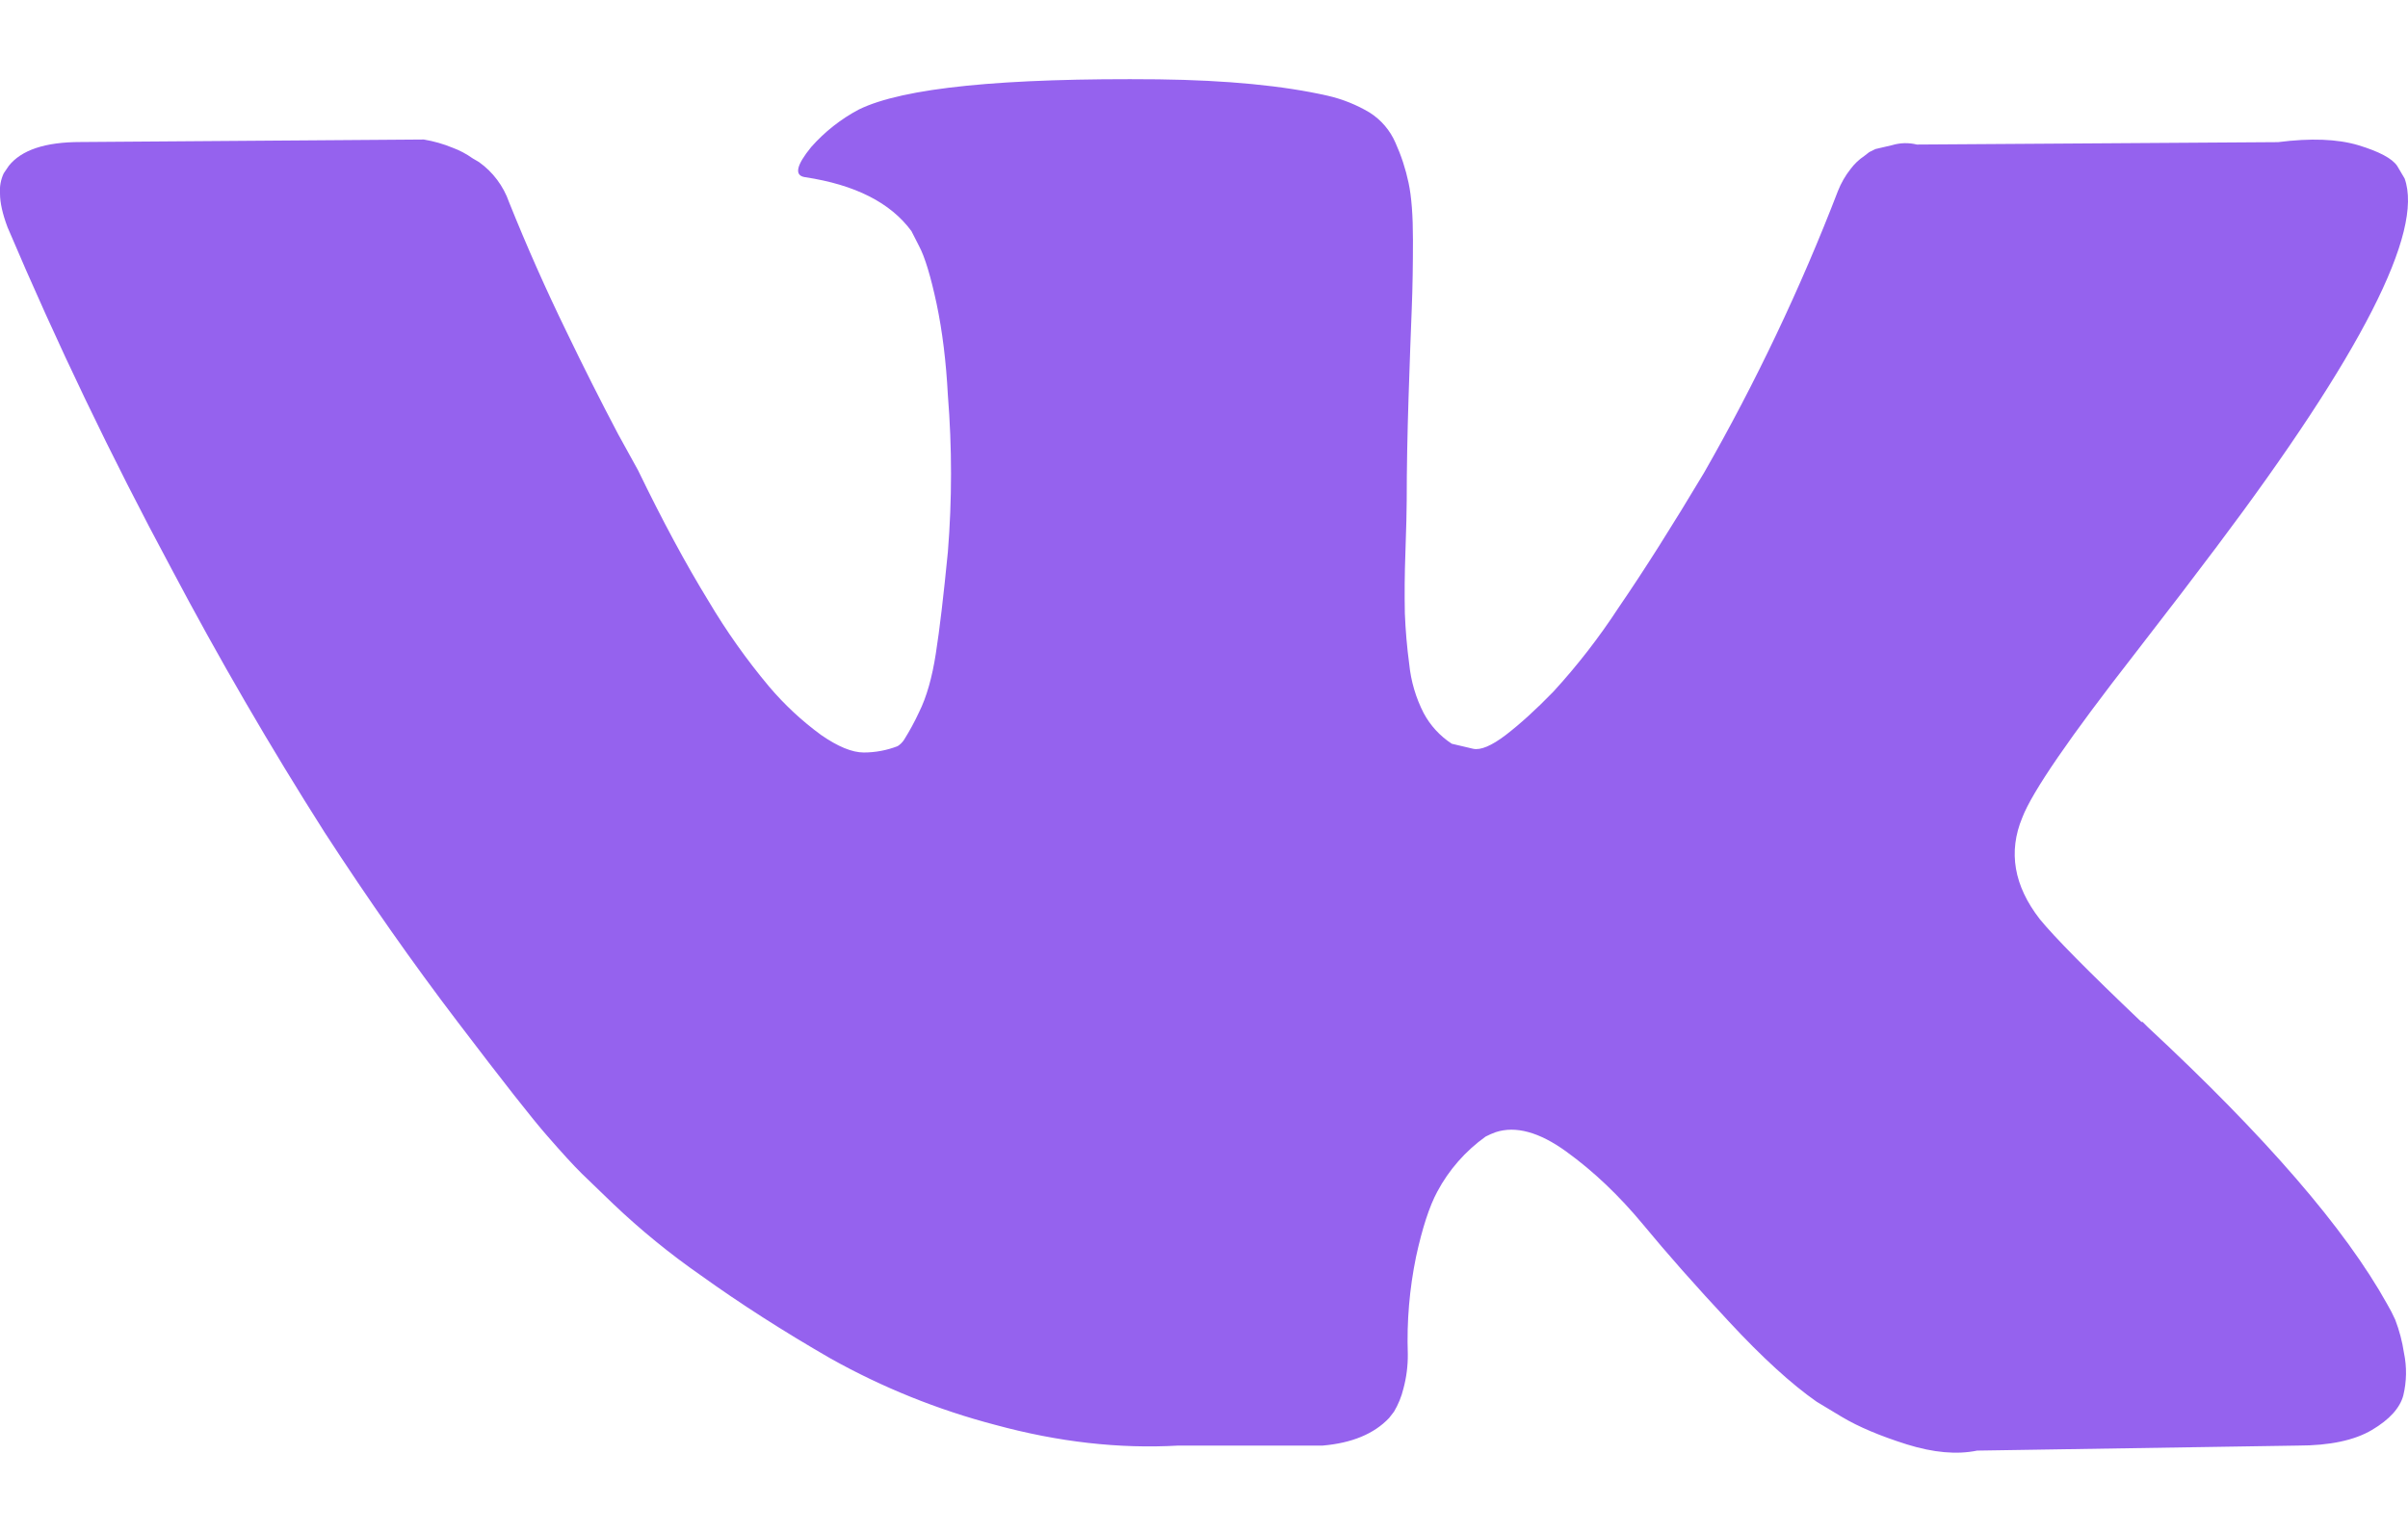
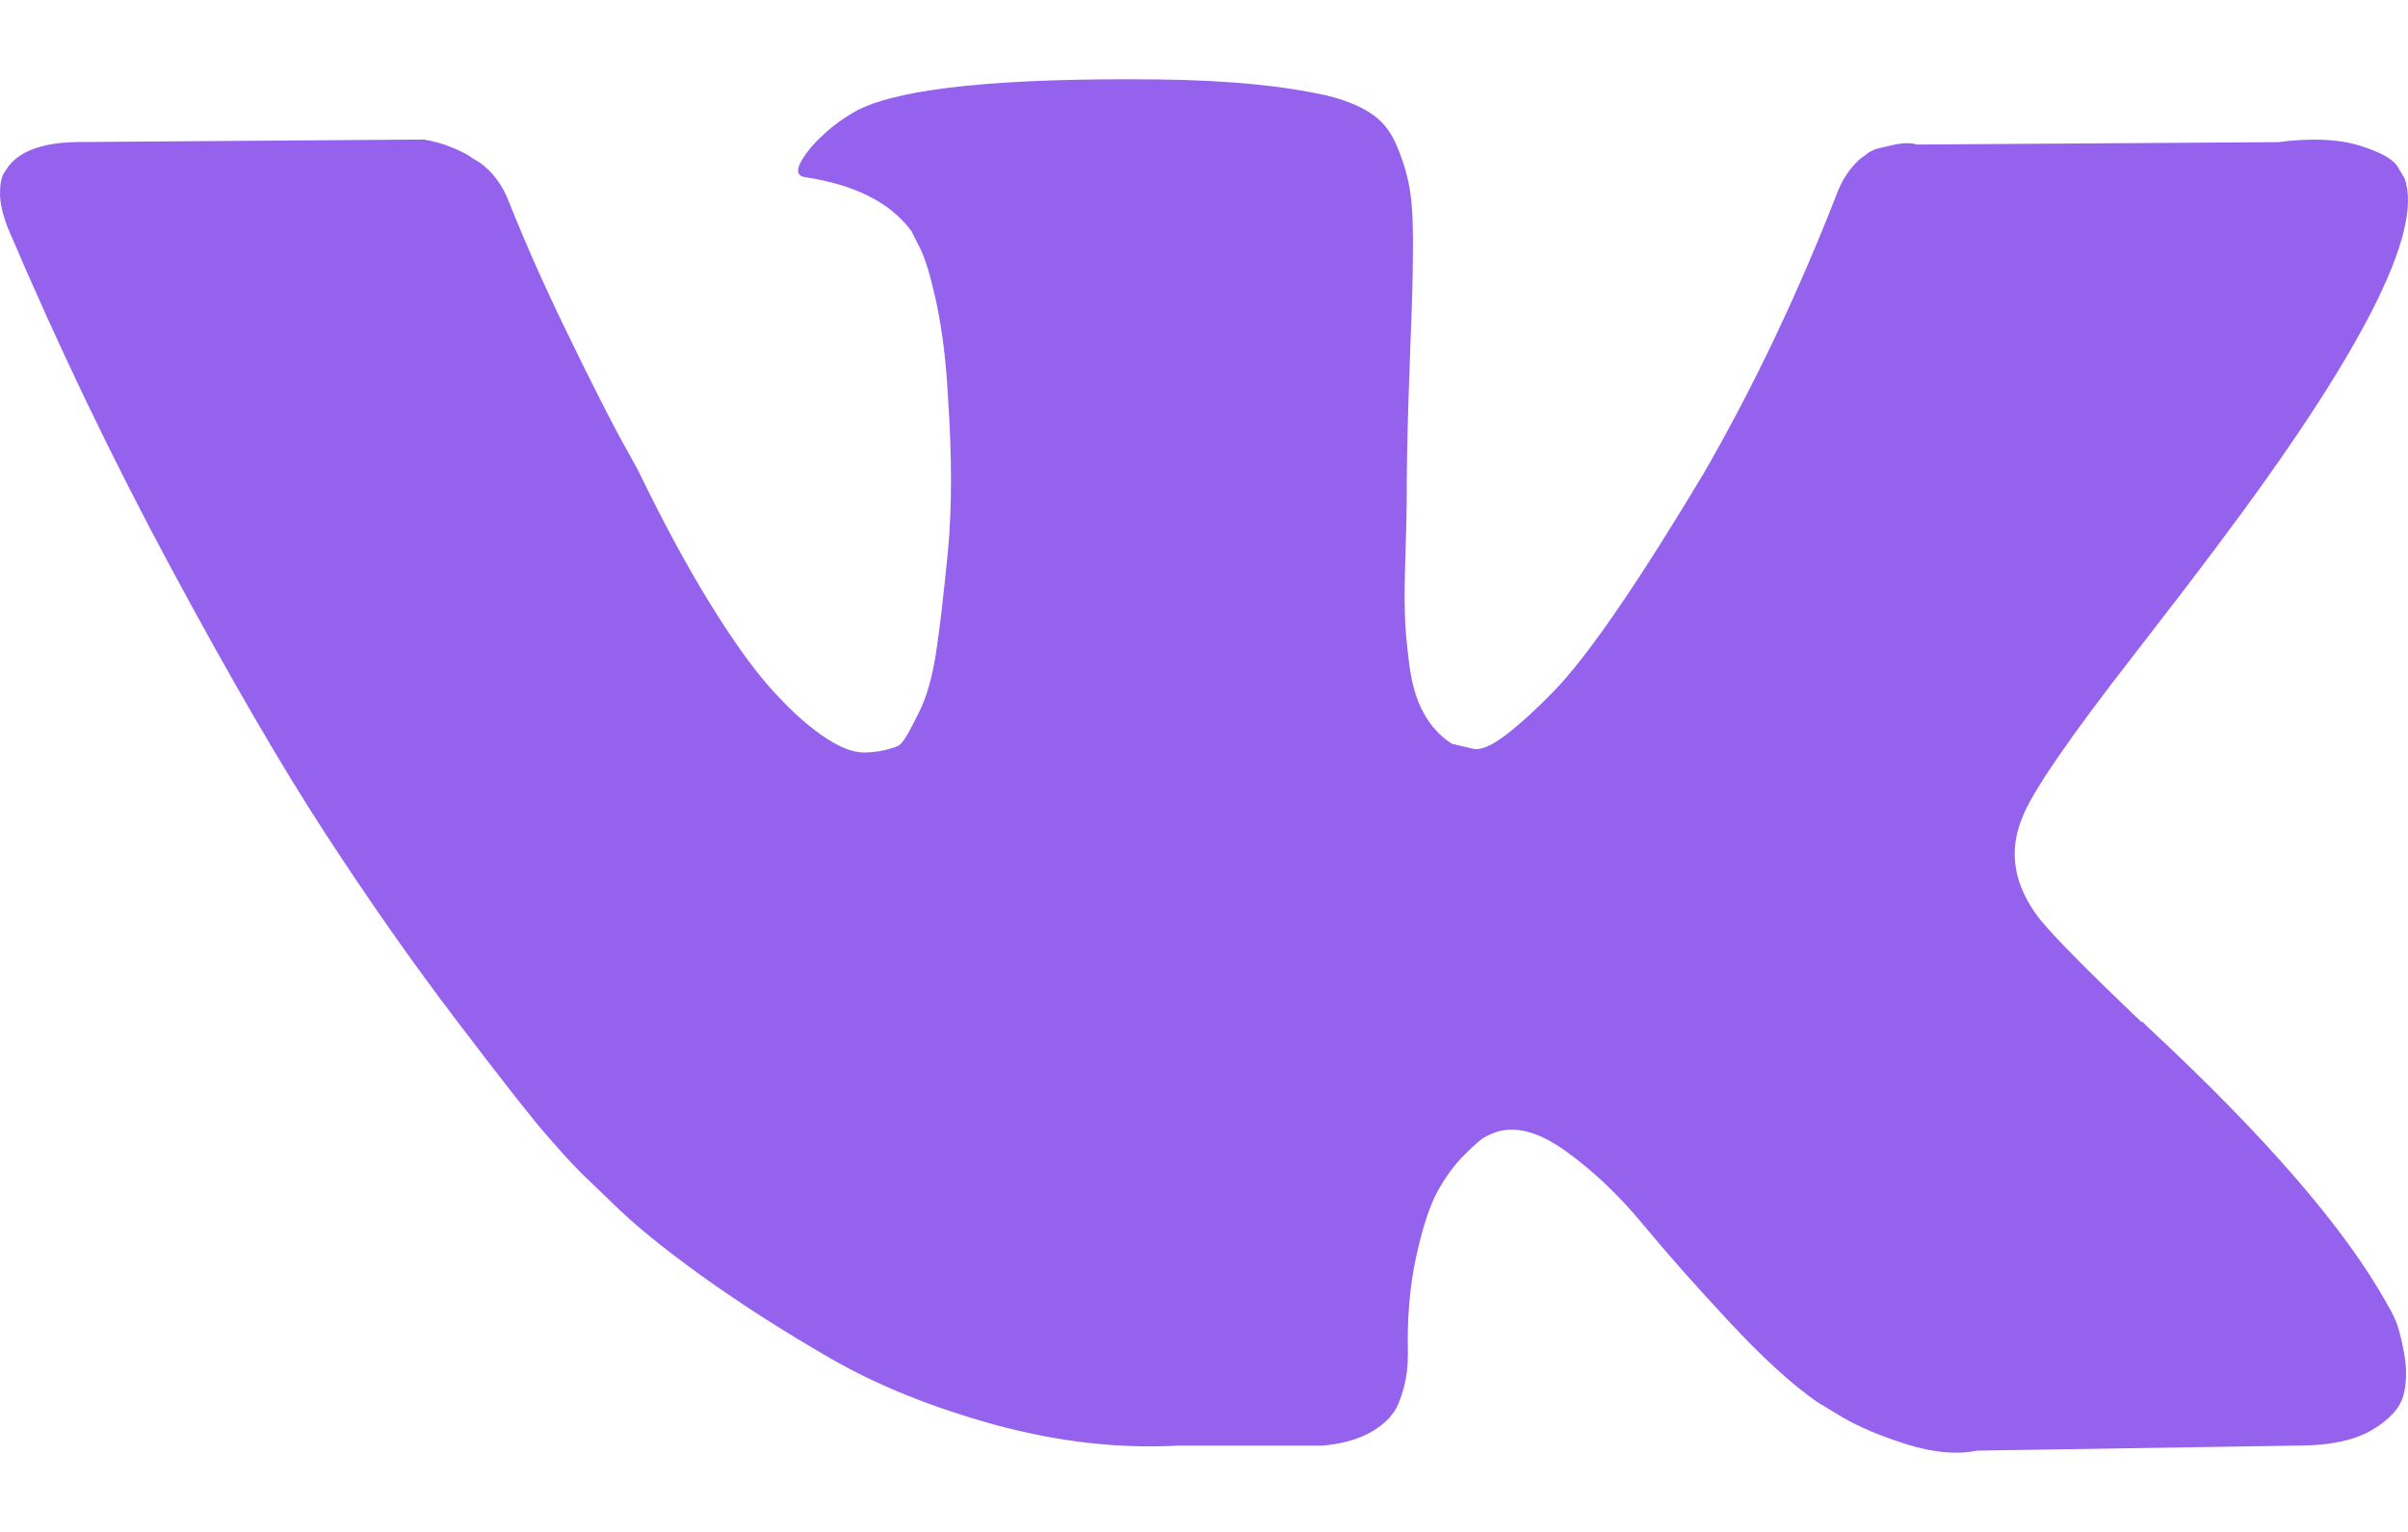
- <svg xmlns="http://www.w3.org/2000/svg" width="22" height="14" fill="none">
-   <path d="M21.883 12.06a1.505 1.505 0 00-.074-.143c-.382-.688-1.111-1.531-2.188-2.532l-.023-.023-.011-.011-.012-.012h-.011c-.489-.465-.798-.779-.928-.939-.237-.305-.29-.615-.16-.928.091-.237.435-.737 1.03-1.5.314-.405.562-.73.745-.974 1.321-1.756 1.894-2.879 1.718-3.367l-.068-.115c-.046-.068-.164-.131-.355-.189-.191-.057-.436-.066-.733-.028l-3.3.022a.428.428 0 00-.228.006l-.15.035-.057.028-.045.035a.508.508 0 00-.126.12.787.787 0 00-.115.2 18.72 18.72 0 01-1.225 2.578c-.283.473-.542.884-.78 1.231a5.923 5.923 0 01-.595.767c-.16.165-.305.296-.435.396-.13.099-.23.141-.298.126a8.342 8.342 0 01-.195-.046.761.761 0 01-.257-.28 1.256 1.256 0 01-.132-.448 4.903 4.903 0 01-.04-.464 9.701 9.701 0 01.005-.55c.008-.236.012-.397.012-.48 0-.29.006-.606.017-.946.012-.34.02-.609.029-.807.008-.199.011-.409.011-.63 0-.221-.013-.395-.04-.521a1.784 1.784 0 00-.12-.367.617.617 0 00-.235-.275 1.323 1.323 0 00-.383-.154c-.405-.092-.92-.142-1.547-.15-1.42-.014-2.333.077-2.738.276a1.55 1.55 0 00-.435.343c-.137.168-.156.26-.057.275.458.069.782.233.973.493l.07.137c.053.1.106.275.16.527.053.252.087.53.103.836a8.915 8.915 0 010 1.432c-.039.397-.075.706-.11.928-.034.221-.085.4-.154.538a2.273 2.273 0 01-.137.252.197.197 0 01-.058.057.858.858 0 01-.309.058c-.107 0-.237-.054-.39-.16a2.748 2.748 0 01-.475-.442 5.896 5.896 0 01-.555-.784c-.206-.336-.42-.733-.642-1.192l-.183-.332a28.575 28.575 0 01-.47-.933 17.998 17.998 0 01-.526-1.186.755.755 0 00-.275-.367l-.058-.034a.784.784 0 00-.183-.097 1.216 1.216 0 00-.263-.075l-3.139.023c-.32 0-.538.073-.653.218l-.046.068A.37.37 0 000 1.768c0 .084.023.187.069.309a37.802 37.802 0 001.495 3.116 34.79 34.79 0 001.403 2.416c.397.611.801 1.188 1.214 1.73.412.542.685.89.819 1.042.133.153.238.268.315.344L5.6 11a6.8 6.8 0 00.808.659c.355.255.748.507 1.18.756a6.4 6.4 0 001.506.607c.573.156 1.13.22 1.672.189h1.318c.267-.023.47-.107.607-.252l.045-.058a.762.762 0 00.086-.211 1.16 1.16 0 00.04-.315 3.778 3.778 0 01.075-.888c.057-.263.122-.462.194-.596a1.467 1.467 0 01.442-.504.762.762 0 01.091-.04c.183-.06.399-.002.647.178.249.18.481.401.7.665.217.263.478.559.784.887.305.329.573.573.802.733l.229.138c.152.091.351.175.595.252.244.076.458.095.642.057l2.932-.046c.29 0 .516-.048.676-.143.16-.095.255-.2.286-.315a.886.886 0 00.006-.39 1.439 1.439 0 00-.08-.303z" fill="#9562EE" />
+ <svg xmlns="http://www.w3.org/2000/svg" width="22" height="14" viewBox="0 0 22 14" fill="none">
+   <path d="M21.883 12.06C21.857 12.002 21.832 11.955 21.809 11.917C21.427 11.229 20.698 10.386 19.621 9.385L19.598 9.362L19.587 9.351L19.575 9.339H19.564C19.075 8.874 18.766 8.56 18.636 8.4C18.399 8.095 18.346 7.785 18.476 7.472C18.567 7.235 18.911 6.735 19.506 5.972C19.82 5.567 20.068 5.243 20.251 4.998C21.572 3.242 22.145 2.119 21.969 1.631L21.901 1.516C21.855 1.448 21.737 1.385 21.546 1.327C21.355 1.27 21.11 1.261 20.813 1.299L17.514 1.321C17.46 1.303 17.384 1.304 17.285 1.327C17.185 1.35 17.136 1.362 17.136 1.362L17.078 1.39L17.033 1.425C16.994 1.448 16.953 1.488 16.907 1.545C16.861 1.602 16.823 1.669 16.792 1.745C16.433 2.669 16.025 3.529 15.567 4.323C15.284 4.796 15.025 5.207 14.788 5.554C14.551 5.901 14.352 6.157 14.192 6.321C14.032 6.486 13.887 6.617 13.757 6.717C13.627 6.816 13.528 6.858 13.459 6.843C13.39 6.827 13.325 6.812 13.264 6.797C13.157 6.728 13.071 6.634 13.007 6.516C12.941 6.398 12.898 6.249 12.875 6.069C12.852 5.89 12.838 5.735 12.835 5.605C12.831 5.476 12.833 5.292 12.841 5.056C12.848 4.819 12.852 4.658 12.852 4.574C12.852 4.284 12.858 3.969 12.869 3.629C12.881 3.29 12.89 3.02 12.898 2.822C12.905 2.623 12.909 2.413 12.909 2.192C12.909 1.971 12.896 1.797 12.869 1.671C12.843 1.545 12.802 1.423 12.749 1.304C12.695 1.186 12.617 1.094 12.514 1.029C12.411 0.964 12.283 0.913 12.13 0.875C11.726 0.783 11.21 0.733 10.584 0.726C9.164 0.711 8.251 0.802 7.846 1.001C7.686 1.085 7.541 1.199 7.411 1.344C7.274 1.512 7.255 1.604 7.354 1.619C7.812 1.688 8.136 1.852 8.327 2.112L8.396 2.249C8.45 2.348 8.503 2.524 8.557 2.776C8.61 3.028 8.644 3.307 8.66 3.612C8.698 4.17 8.698 4.647 8.66 5.044C8.621 5.441 8.585 5.75 8.551 5.972C8.516 6.193 8.465 6.373 8.396 6.51C8.327 6.648 8.282 6.732 8.259 6.762C8.236 6.793 8.217 6.812 8.201 6.819C8.102 6.857 7.999 6.877 7.892 6.877C7.785 6.877 7.655 6.823 7.503 6.716C7.35 6.609 7.192 6.462 7.027 6.275C6.863 6.088 6.678 5.827 6.472 5.491C6.266 5.155 6.052 4.758 5.83 4.299L5.647 3.967C5.533 3.753 5.376 3.442 5.178 3.034C4.979 2.625 4.803 2.23 4.651 1.848C4.59 1.688 4.498 1.565 4.376 1.481L4.318 1.447C4.28 1.417 4.219 1.384 4.135 1.35C4.051 1.315 3.963 1.29 3.872 1.275L0.733 1.298C0.413 1.298 0.195 1.371 0.08 1.516L0.034 1.584C0.012 1.623 0 1.684 0 1.768C0 1.852 0.023 1.955 0.069 2.077C0.527 3.154 1.025 4.192 1.564 5.193C2.102 6.193 2.57 6.999 2.967 7.609C3.364 8.22 3.768 8.797 4.181 9.339C4.593 9.881 4.866 10.229 5 10.381C5.133 10.534 5.238 10.649 5.315 10.725L5.601 11C5.785 11.183 6.054 11.403 6.409 11.659C6.764 11.914 7.157 12.166 7.589 12.415C8.02 12.663 8.522 12.865 9.095 13.022C9.668 13.178 10.225 13.241 10.767 13.211H12.085C12.352 13.188 12.554 13.104 12.692 12.959L12.737 12.901C12.768 12.856 12.797 12.785 12.823 12.69C12.85 12.594 12.863 12.489 12.863 12.375C12.855 12.046 12.88 11.751 12.938 11.487C12.995 11.224 13.06 11.025 13.132 10.891C13.205 10.758 13.287 10.645 13.379 10.554C13.47 10.462 13.535 10.407 13.574 10.387C13.612 10.368 13.642 10.355 13.665 10.347C13.848 10.286 14.064 10.345 14.312 10.525C14.561 10.705 14.793 10.926 15.011 11.19C15.229 11.453 15.49 11.749 15.796 12.077C16.101 12.405 16.369 12.65 16.598 12.81L16.826 12.948C16.98 13.039 17.178 13.123 17.422 13.2C17.666 13.276 17.88 13.295 18.064 13.257L20.996 13.211C21.286 13.211 21.512 13.163 21.672 13.068C21.832 12.973 21.927 12.867 21.958 12.753C21.989 12.639 21.99 12.509 21.964 12.363C21.937 12.219 21.91 12.117 21.883 12.06Z" fill="#9562EE" />
</svg>
